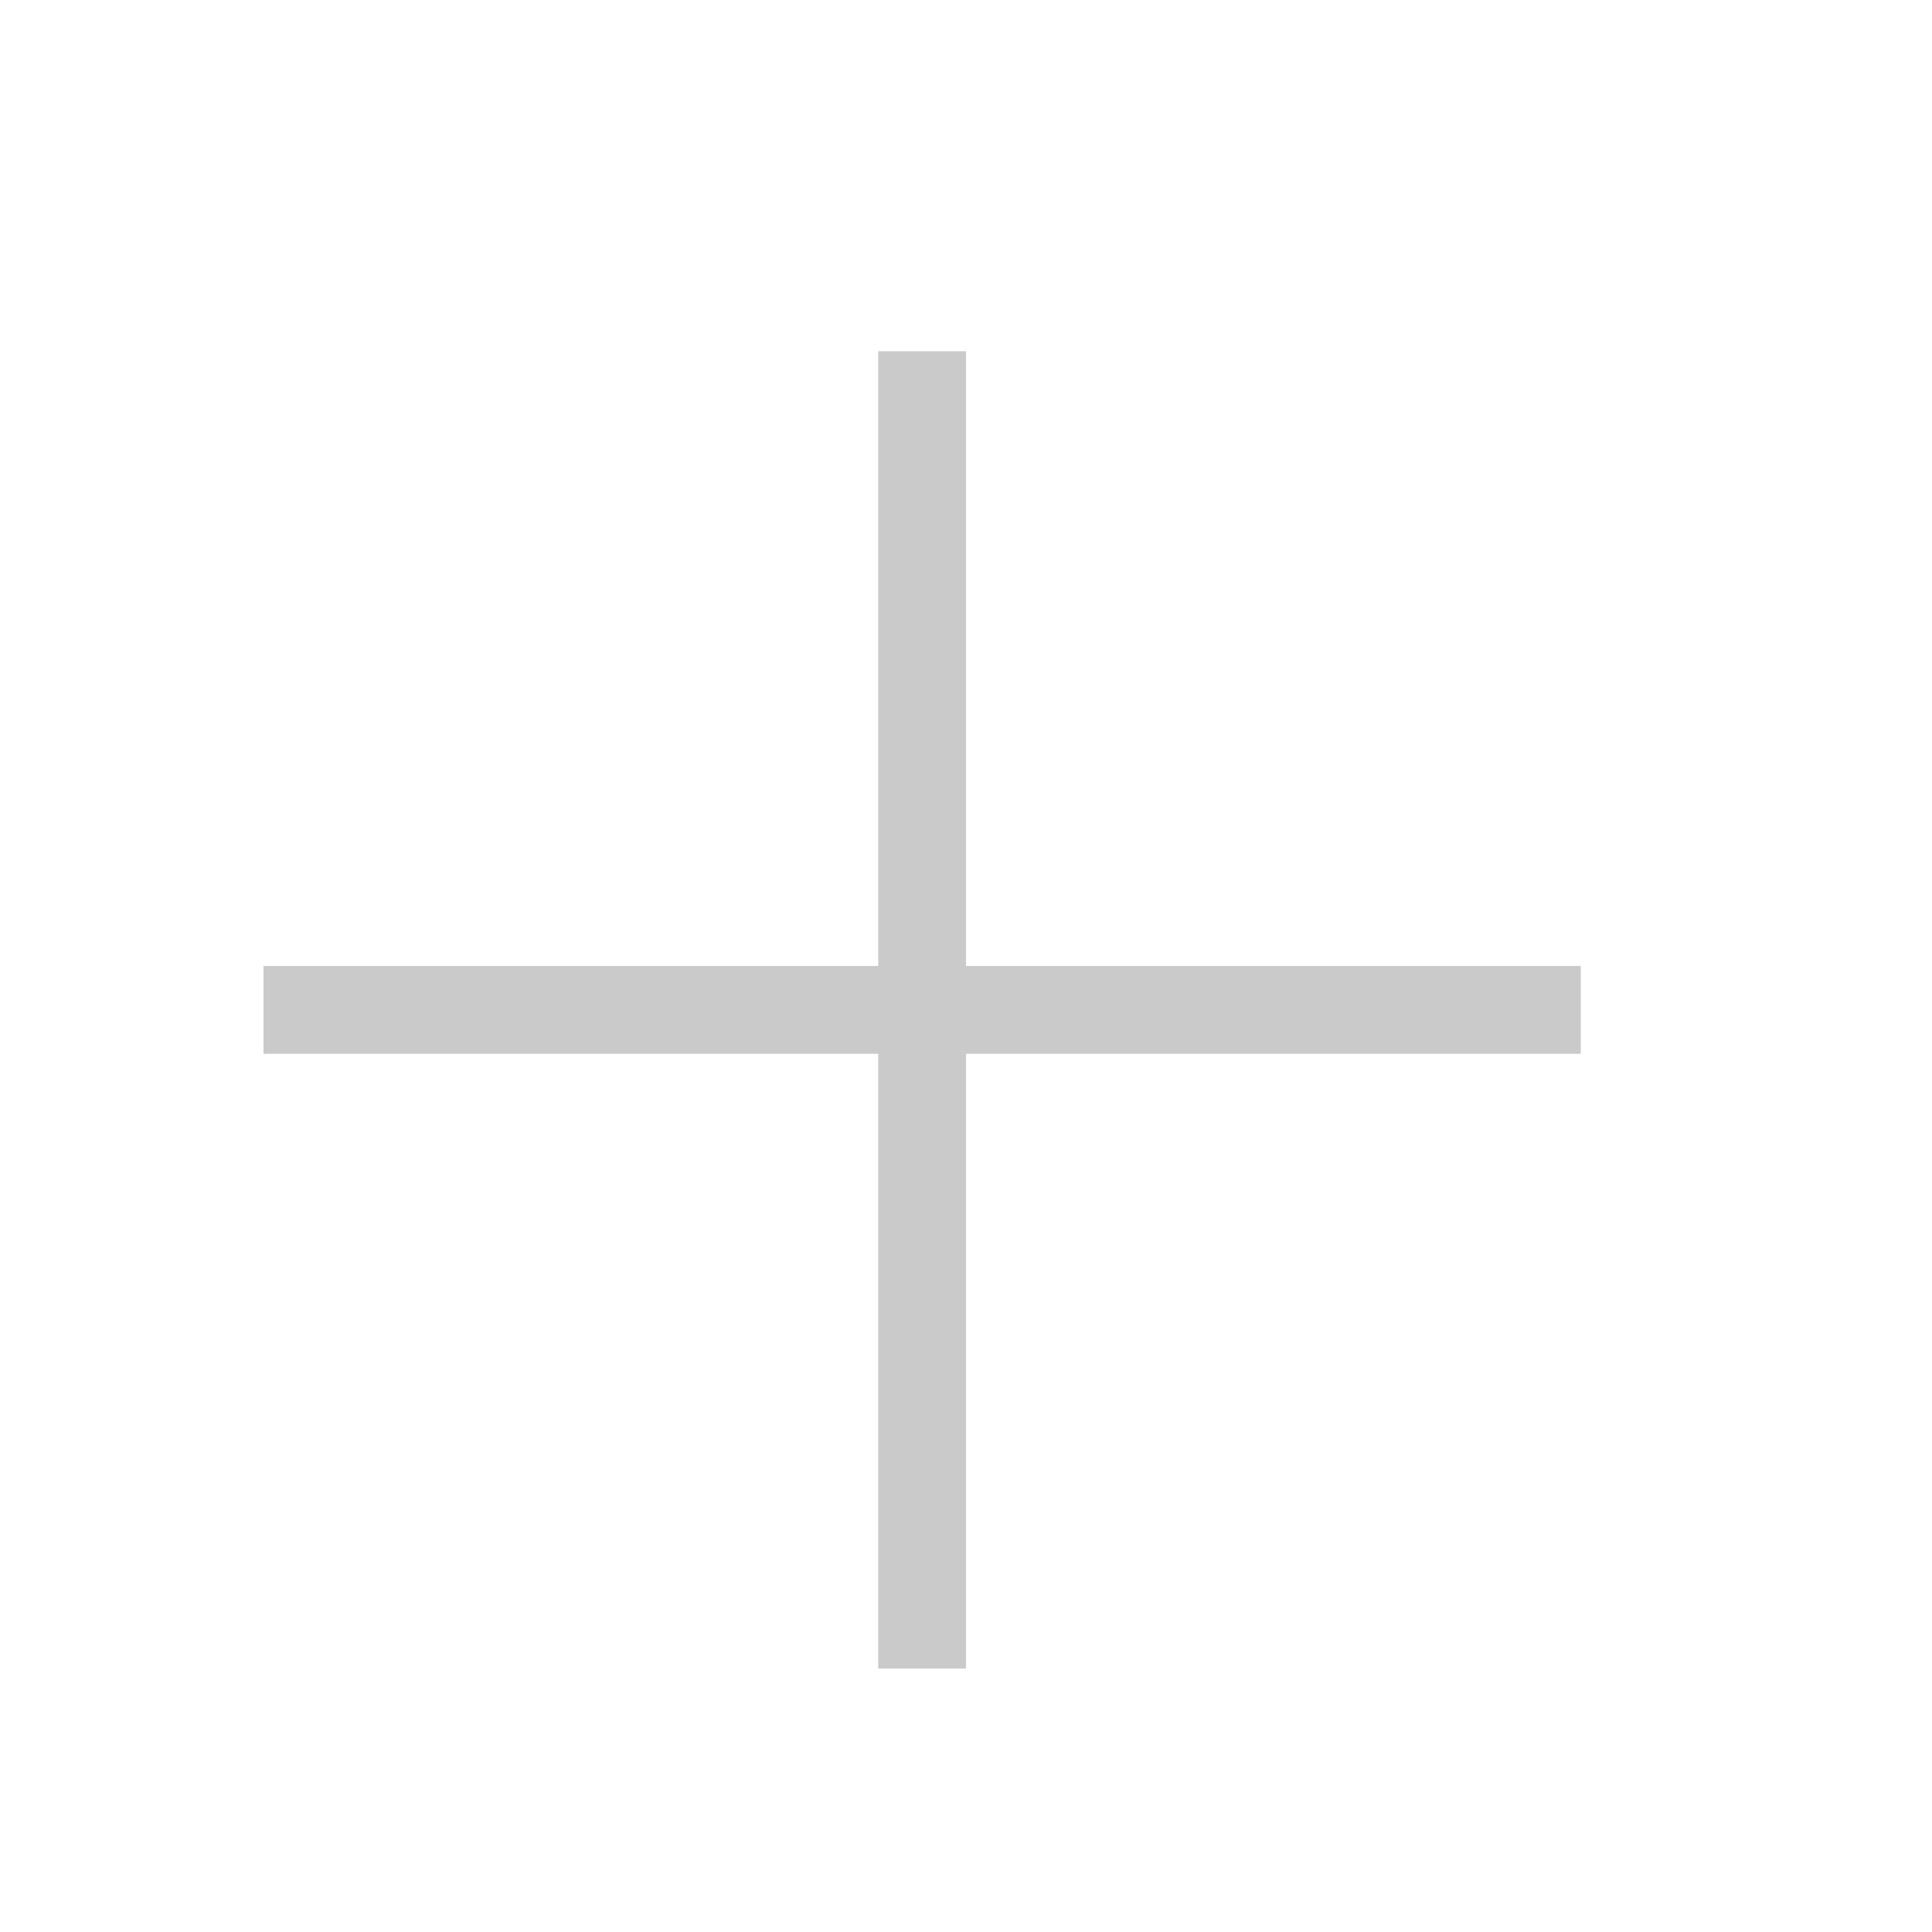
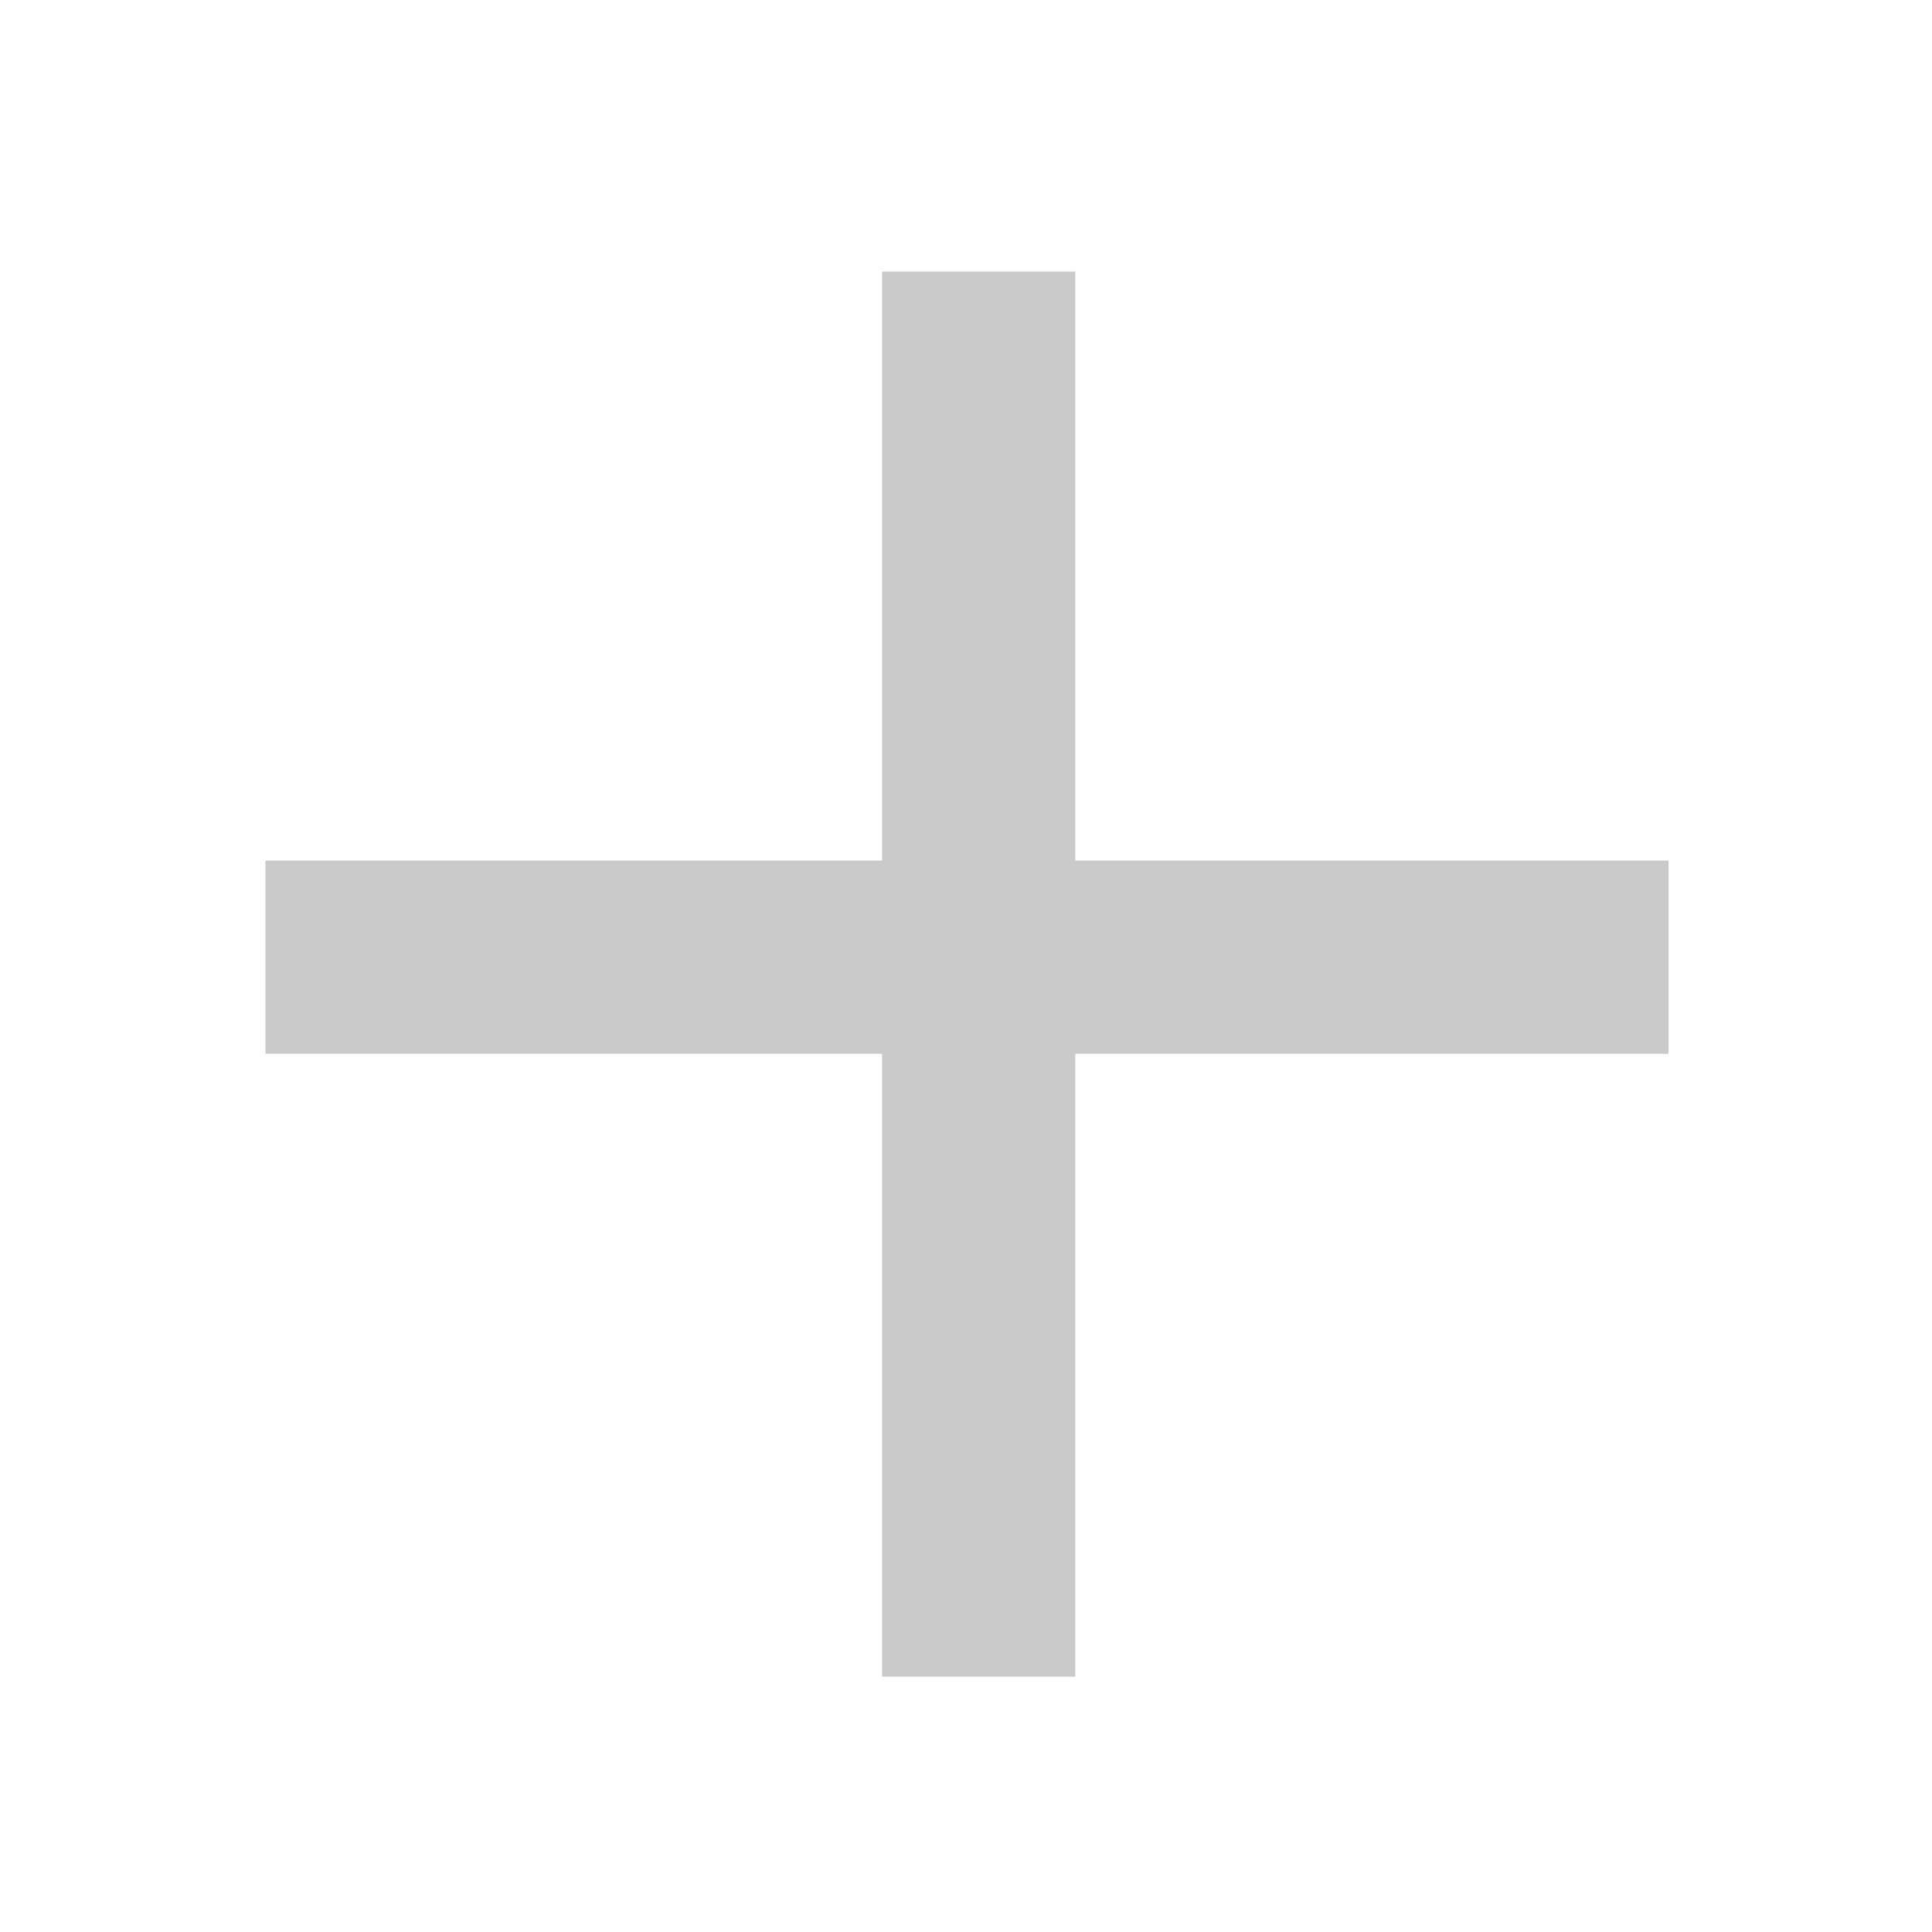
<svg xmlns="http://www.w3.org/2000/svg" width="22" height="22" id="svg3760" version="1.1">
  <defs id="defs3762" />
  <g id="layer1" transform="translate(-553.7225,-583.1193)">
-     <rect style="opacity:1;fill:#cacaca;fill-opacity:1;stroke:none" id="rect4189" width="1" height="15" x="594.119" y="-571.723" transform="matrix(0,1,-1,0,0,0)" />
-     <rect y="587.119" x="563.723" height="15" width="1" id="rect4119" style="opacity:1;fill:#cacaca;fill-opacity:1;stroke:none" />
+     <rect y="586.212" x="563.767" height="16" width="2.2" id="rect4119-6" style="opacity:1;fill:#cacaca;fill-opacity:1;stroke:none;stroke-width:1.37" />
+     <rect y="-572.723" x="592.919" height="15.978" width="2.2" id="rect4119-9" style="opacity:1;fill:#cacaca;fill-opacity:1;stroke:none;stroke-width:1.369" transform="rotate(90)" />
  </g>
</svg>
